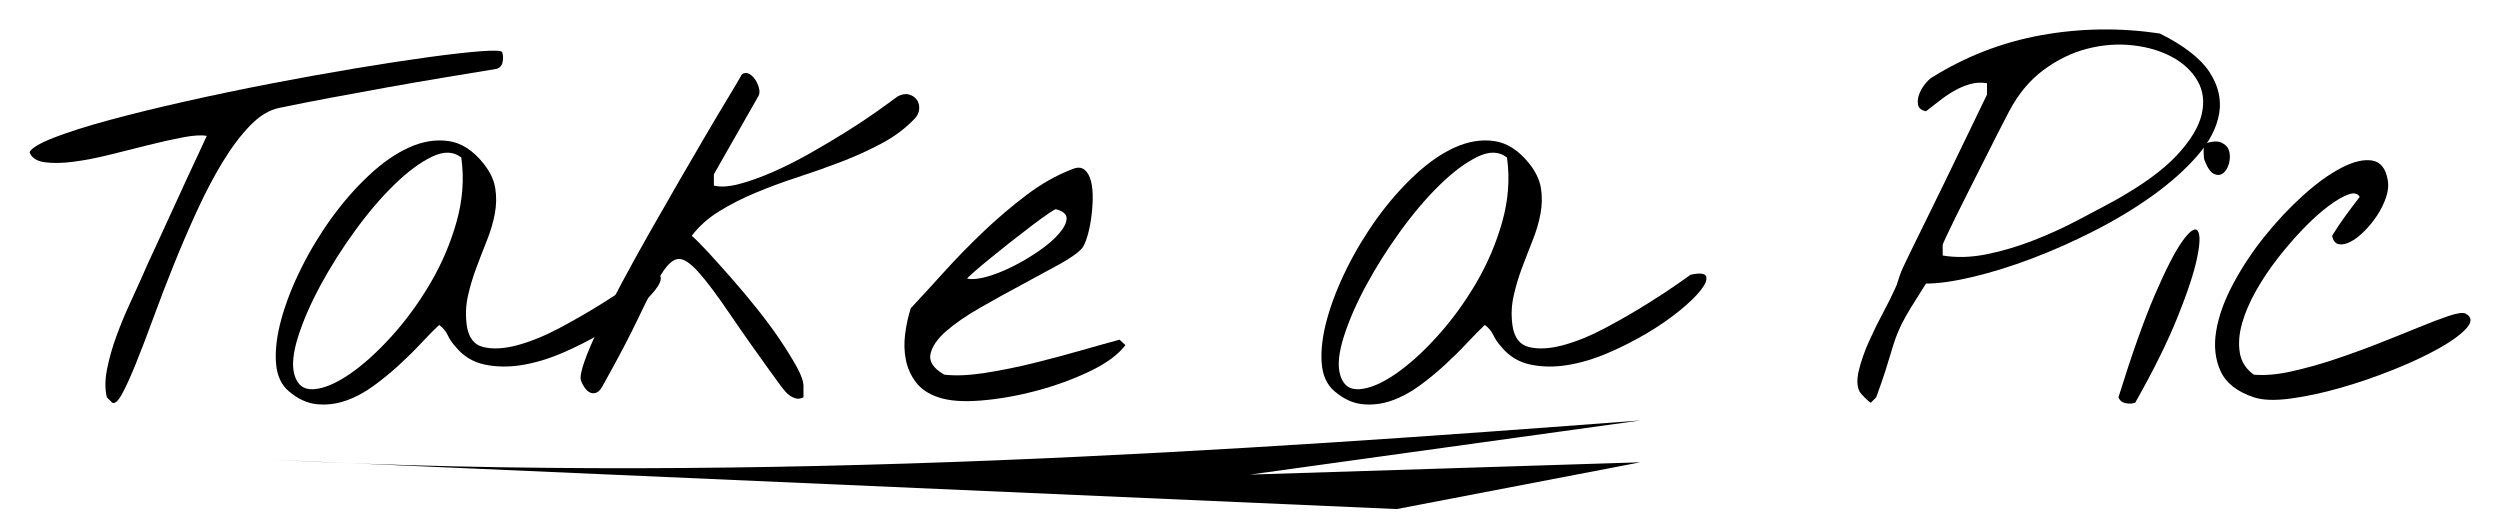
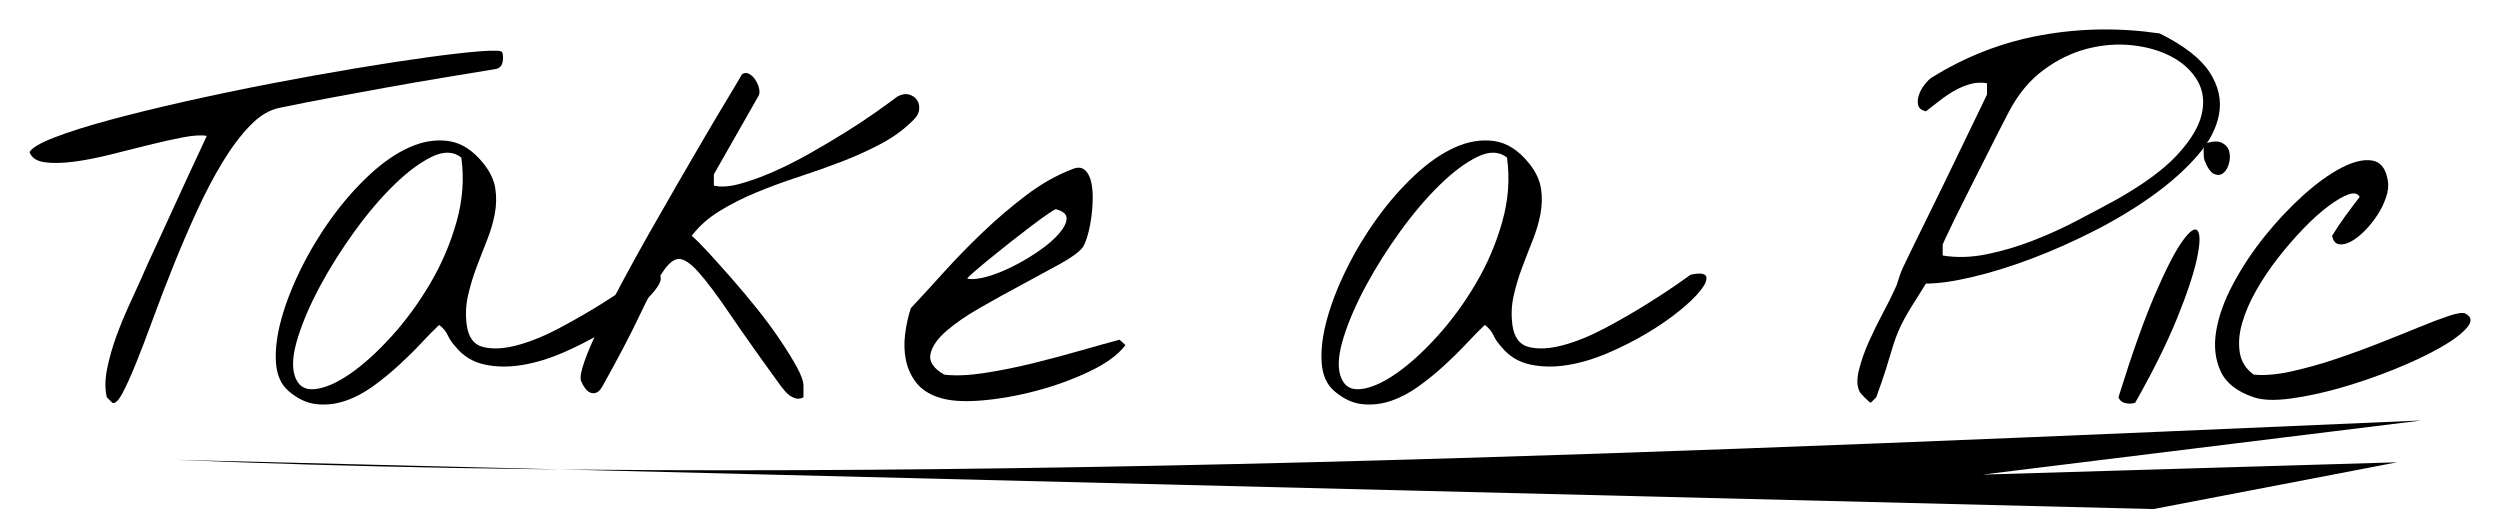
<svg xmlns="http://www.w3.org/2000/svg" viewBox="-42 -818 5078 1074" role="img" aria-labelledby="lettering-title" class="lettering">
  <path class="letter" style="--i:0" data-char="T" d="M175 -11Q169 -36 175.5 -68.5Q182 -101 194.0 -134.0Q206 -167 220.0 -197.5Q234 -228 243 -248Q248 -260 258.5 -283.0Q269 -306 282.5 -335.0Q296 -364 310.5 -396.0Q325 -428 338.5 -457.0Q352 -486 362.5 -508.5Q373 -531 378 -542Q361 -545 329.5 -539.0Q298 -533 260.0 -523.5Q222 -514 182.0 -504.0Q142 -494 107.5 -489.5Q73 -485 48.5 -488.5Q24 -492 18 -509Q25 -522 69.0 -539.0Q113 -556 181.5 -574.5Q250 -593 334.5 -612.0Q419 -631 507.0 -648.0Q595 -665 679.0 -679.0Q763 -693 829.0 -702.0Q895 -711 935.5 -714.0Q976 -717 978 -712Q981 -704 979.0 -692.5Q977 -681 966 -678Q917 -670 860.0 -660.5Q803 -651 744.5 -640.5Q686 -630 630.0 -619.5Q574 -609 526 -599Q495 -593 466.0 -563.0Q437 -533 410.0 -488.5Q383 -444 358.0 -389.5Q333 -335 310.5 -279.0Q288 -223 269.0 -171.0Q250 -119 234.0 -79.5Q218 -40 206.0 -18.0Q194 4 186 0Q184 -2 180.0 -6.0Q176 -10 175 -11Z" />
  <path class="letter" style="--i:1" data-char="a" d="M545 -23Q521 -43 518.5 -82.0Q516 -121 529.5 -170.0Q543 -219 569.5 -272.5Q596 -326 631.0 -374.5Q666 -423 707.0 -461.5Q748 -500 789.0 -518.5Q830 -537 869.0 -531.5Q908 -526 940 -486Q960 -461 964.0 -435.5Q968 -410 963.0 -383.5Q958 -357 947.0 -329.5Q936 -302 925.5 -274.0Q915 -246 908.5 -217.0Q902 -188 906 -158Q911 -120 940.0 -113.0Q969 -106 1009.5 -117.0Q1050 -128 1095.0 -152.0Q1140 -176 1178.5 -200.0Q1217 -224 1242.5 -242.0Q1268 -260 1268 -260Q1296 -266 1299.5 -256.5Q1303 -247 1288.5 -228.5Q1274 -210 1245.0 -186.5Q1216 -163 1179.0 -141.0Q1142 -119 1100.0 -101.0Q1058 -83 1018.0 -76.5Q978 -70 942.5 -77.5Q907 -85 884 -113Q873 -125 867.5 -137.0Q862 -149 850 -158Q835 -144 814.0 -121.5Q793 -99 768.5 -76.5Q744 -54 716.5 -34.0Q689 -14 660.0 -4.0Q631 6 601.5 3.0Q572 0 545 -23ZM556 -57Q565 -25 596.0 -27.5Q627 -30 668.0 -58.0Q709 -86 753.0 -134.5Q797 -183 832.0 -242.5Q867 -302 885.5 -368.0Q904 -434 895 -498Q871 -517 835.0 -499.5Q799 -482 758.5 -442.5Q718 -403 678.5 -348.5Q639 -294 609.0 -238.5Q579 -183 563.5 -134.0Q548 -85 556 -57Z" />
  <path class="letter" style="--i:2" data-char="k" d="M1544 -34Q1480 -122 1441.0 -179.5Q1402 -237 1377.0 -265.0Q1352 -293 1336.0 -292.0Q1320 -291 1301.5 -261.5Q1283 -232 1256.0 -175.0Q1229 -118 1182 -34Q1176 -23 1169.5 -20.5Q1163 -18 1157.0 -20.5Q1151 -23 1146.0 -30.0Q1141 -37 1138 -45Q1135 -55 1145.0 -83.5Q1155 -112 1174.5 -152.5Q1194 -193 1220.5 -242.5Q1247 -292 1276.5 -344.0Q1306 -396 1335.5 -447.0Q1365 -498 1390.5 -541.5Q1416 -585 1436.0 -618.0Q1456 -651 1465 -667Q1472 -672 1479.5 -668.0Q1487 -664 1492.5 -655.5Q1498 -647 1500.0 -637.5Q1502 -628 1498 -622L1408 -464V-441Q1429 -436 1460.5 -444.5Q1492 -453 1528.5 -469.0Q1565 -485 1603.0 -506.5Q1641 -528 1675.5 -549.5Q1710 -571 1737.5 -590.5Q1765 -610 1781 -622Q1794 -629 1804.5 -626.0Q1815 -623 1820.5 -615.0Q1826 -607 1825.0 -596.0Q1824 -585 1815 -576Q1787 -547 1748.5 -526.5Q1710 -506 1667.0 -489.5Q1624 -473 1579.5 -458.5Q1535 -444 1494.0 -427.0Q1453 -410 1419.0 -389.0Q1385 -368 1363 -339Q1376 -328 1397.5 -304.5Q1419 -281 1444.5 -252.0Q1470 -223 1496.0 -190.5Q1522 -158 1542.5 -127.5Q1563 -97 1576.5 -72.5Q1590 -48 1590 -34V-11Q1582 -7 1575.5 -8.5Q1569 -10 1563.0 -14.0Q1557 -18 1552.5 -23.5Q1548 -29 1544 -34Z" />
  <path class="letter" style="--i:3" data-char="e" d="M1864 -11Q1834 -21 1818.5 -41.5Q1803 -62 1798.0 -87.0Q1793 -112 1796.5 -139.5Q1800 -167 1808 -192Q1838 -224 1875.5 -265.5Q1913 -307 1955.0 -347.0Q1997 -387 2042.5 -421.5Q2088 -456 2135 -474Q2151 -481 2160.5 -473.5Q2170 -466 2174.0 -450.0Q2178 -434 2177.5 -413.0Q2177 -392 2174.0 -372.0Q2171 -352 2166.0 -336.0Q2161 -320 2156 -314Q2144 -300 2109.5 -281.0Q2075 -262 2033.0 -239.5Q1991 -217 1949.0 -193.0Q1907 -169 1880.0 -145.5Q1853 -122 1848.0 -99.0Q1843 -76 1876 -57Q1910 -53 1958.5 -60.5Q2007 -68 2057.5 -80.5Q2108 -93 2155.0 -106.5Q2202 -120 2232 -128L2244 -117Q2222 -88 2172.0 -64.0Q2122 -40 2064.0 -24.5Q2006 -9 1951.0 -4.5Q1896 0 1864 -11ZM2103 -393Q2102 -394 2088.0 -384.5Q2074 -375 2053.5 -359.5Q2033 -344 2009.5 -325.5Q1986 -307 1966.5 -291.0Q1947 -275 1934.0 -263.5Q1921 -252 1923 -252Q1939 -249 1964.5 -256.5Q1990 -264 2017.5 -278.0Q2045 -292 2070.0 -309.5Q2095 -327 2109.5 -344.0Q2124 -361 2124.5 -374.0Q2125 -387 2103 -393Z" />
  <path class="letter" style="--i:4" data-char="a" d="M2669 -23Q2645 -43 2642.5 -82.0Q2640 -121 2653.5 -170.0Q2667 -219 2693.5 -272.5Q2720 -326 2755.0 -374.5Q2790 -423 2831.0 -461.5Q2872 -500 2913.0 -518.5Q2954 -537 2993.0 -531.5Q3032 -526 3064 -486Q3084 -461 3088.0 -435.5Q3092 -410 3087.0 -383.5Q3082 -357 3071.0 -329.5Q3060 -302 3049.5 -274.0Q3039 -246 3032.5 -217.0Q3026 -188 3030 -158Q3035 -120 3064.0 -113.0Q3093 -106 3133.5 -117.0Q3174 -128 3219.0 -152.0Q3264 -176 3302.5 -200.0Q3341 -224 3366.5 -242.0Q3392 -260 3392 -260Q3420 -266 3423.5 -256.5Q3427 -247 3412.5 -228.5Q3398 -210 3369.0 -186.5Q3340 -163 3303.0 -141.0Q3266 -119 3224.0 -101.0Q3182 -83 3142.0 -76.5Q3102 -70 3066.5 -77.5Q3031 -85 3008 -113Q2997 -125 2991.5 -137.0Q2986 -149 2974 -158Q2959 -144 2938.0 -121.5Q2917 -99 2892.5 -76.5Q2868 -54 2840.5 -34.0Q2813 -14 2784.0 -4.0Q2755 6 2725.5 3.0Q2696 0 2669 -23ZM2680 -57Q2689 -25 2720.0 -27.5Q2751 -30 2792.0 -58.0Q2833 -86 2877.0 -134.5Q2921 -183 2956.0 -242.5Q2991 -302 3009.5 -368.0Q3028 -434 3019 -498Q2995 -517 2959.0 -499.5Q2923 -482 2882.5 -442.5Q2842 -403 2802.5 -348.5Q2763 -294 2733.0 -238.5Q2703 -183 2687.5 -134.0Q2672 -85 2680 -57Z" />
  <path class="letter" style="--i:5" data-char="P" d="M3735 -23Q3727 -39 3734.0 -67.0Q3741 -95 3754.5 -125.0Q3768 -155 3783.0 -183.0Q3798 -211 3806 -229Q3809 -235 3810.5 -239.0Q3812 -243 3813.5 -248.0Q3815 -253 3817.0 -259.0Q3819 -265 3824 -276Q3830 -289 3843.5 -316.5Q3857 -344 3874.0 -378.5Q3891 -413 3909.5 -451.0Q3928 -489 3944.5 -523.5Q3961 -558 3974.5 -585.5Q3988 -613 3994 -626V-649Q3976 -652 3959.0 -647.0Q3942 -642 3926.5 -633.0Q3911 -624 3896.5 -612.5Q3882 -601 3870 -592Q3856 -595 3854.0 -605.0Q3852 -615 3856.0 -626.0Q3860 -637 3867.5 -646.5Q3875 -656 3881 -660Q3985 -725 4104.0 -746.5Q4223 -768 4345 -750Q4419 -713 4446.0 -671.5Q4473 -630 4465.5 -587.0Q4458 -544 4421.5 -502.0Q4385 -460 4331.5 -421.5Q4278 -383 4213.5 -350.0Q4149 -317 4085.5 -293.0Q4022 -269 3965.0 -255.5Q3908 -242 3870 -242Q3851 -212 3839.0 -192.5Q3827 -173 3820.0 -158.5Q3813 -144 3808.5 -131.5Q3804 -119 3799.5 -103.5Q3795 -88 3788.0 -66.0Q3781 -44 3769 -11L3758 0Q3754 -2 3745.5 -10.5Q3737 -19 3735 -23ZM3904 -299Q3946 -292 3993.0 -301.5Q4040 -311 4086.5 -329.0Q4133 -347 4176.0 -369.5Q4219 -392 4254 -411Q4338 -458 4379.5 -502.5Q4421 -547 4430.0 -585.5Q4439 -624 4421.5 -654.0Q4404 -684 4369.5 -702.5Q4335 -721 4289.5 -726.0Q4244 -731 4197.5 -719.0Q4151 -707 4109.0 -676.0Q4067 -645 4039 -592Q4029 -573 4015.0 -545.5Q4001 -518 3986.0 -488.0Q3971 -458 3956.0 -428.5Q3941 -399 3929.5 -375.5Q3918 -352 3911.0 -337.0Q3904 -322 3904 -321Z" />
  <path class="letter" style="--i:6" data-char="i" d="M4261 -11Q4302 -143 4335.5 -220.5Q4369 -298 4391.5 -329.0Q4414 -360 4422.0 -349.0Q4430 -338 4420.5 -293.0Q4411 -248 4380.5 -172.5Q4350 -97 4295 0Q4287 3 4276.0 1.0Q4265 -1 4261 -11ZM4436 -492Q4434 -497 4434.0 -510.0Q4434 -523 4436 -526Q4459 -534 4471.0 -528.0Q4483 -522 4486.0 -510.5Q4489 -499 4485.5 -486.0Q4482 -473 4474.0 -466.5Q4466 -460 4455.5 -464.5Q4445 -469 4436 -492Z" />
  <path class="letter" style="--i:7" data-char="c" d="M4536 -11Q4485 -28 4468.5 -64.0Q4452 -100 4459.5 -145.5Q4467 -191 4494.0 -241.5Q4521 -292 4558.0 -338.0Q4595 -384 4636.0 -421.0Q4677 -458 4713.5 -477.0Q4750 -496 4776.0 -492.0Q4802 -488 4808 -452Q4811 -436 4804.5 -417.0Q4798 -398 4786.5 -380.5Q4775 -363 4760.5 -348.5Q4746 -334 4732.5 -327.0Q4719 -320 4708.5 -322.0Q4698 -324 4695 -339Q4707 -359 4722.0 -379.5Q4737 -400 4751 -418Q4745 -429 4728.0 -423.0Q4711 -417 4687.0 -399.0Q4663 -381 4636.5 -353.5Q4610 -326 4585.0 -294.0Q4560 -262 4540.5 -227.5Q4521 -193 4512.0 -161.0Q4503 -129 4507.5 -101.5Q4512 -74 4536 -57Q4569 -54 4612.0 -63.5Q4655 -73 4700.0 -88.0Q4745 -103 4789.5 -120.5Q4834 -138 4870.5 -153.0Q4907 -168 4932.5 -176.5Q4958 -185 4966 -181Q4985 -171 4968.5 -152.0Q4952 -133 4913.0 -111.0Q4874 -89 4820.5 -67.5Q4767 -46 4713.0 -30.5Q4659 -15 4611.0 -8.5Q4563 -2 4536 -11Z" />
-   <path class="swash" style="--i:8" d="M514,116 C1505,166 2497,96 3290,36 L2497,146 L3290,121 L2795,216" />
+   <path class="swash" style="--i:8" d="M315,116 C1753,176 3489,96 4877,36 L3985,146 L4827,121 L4332,216" />
</svg>
